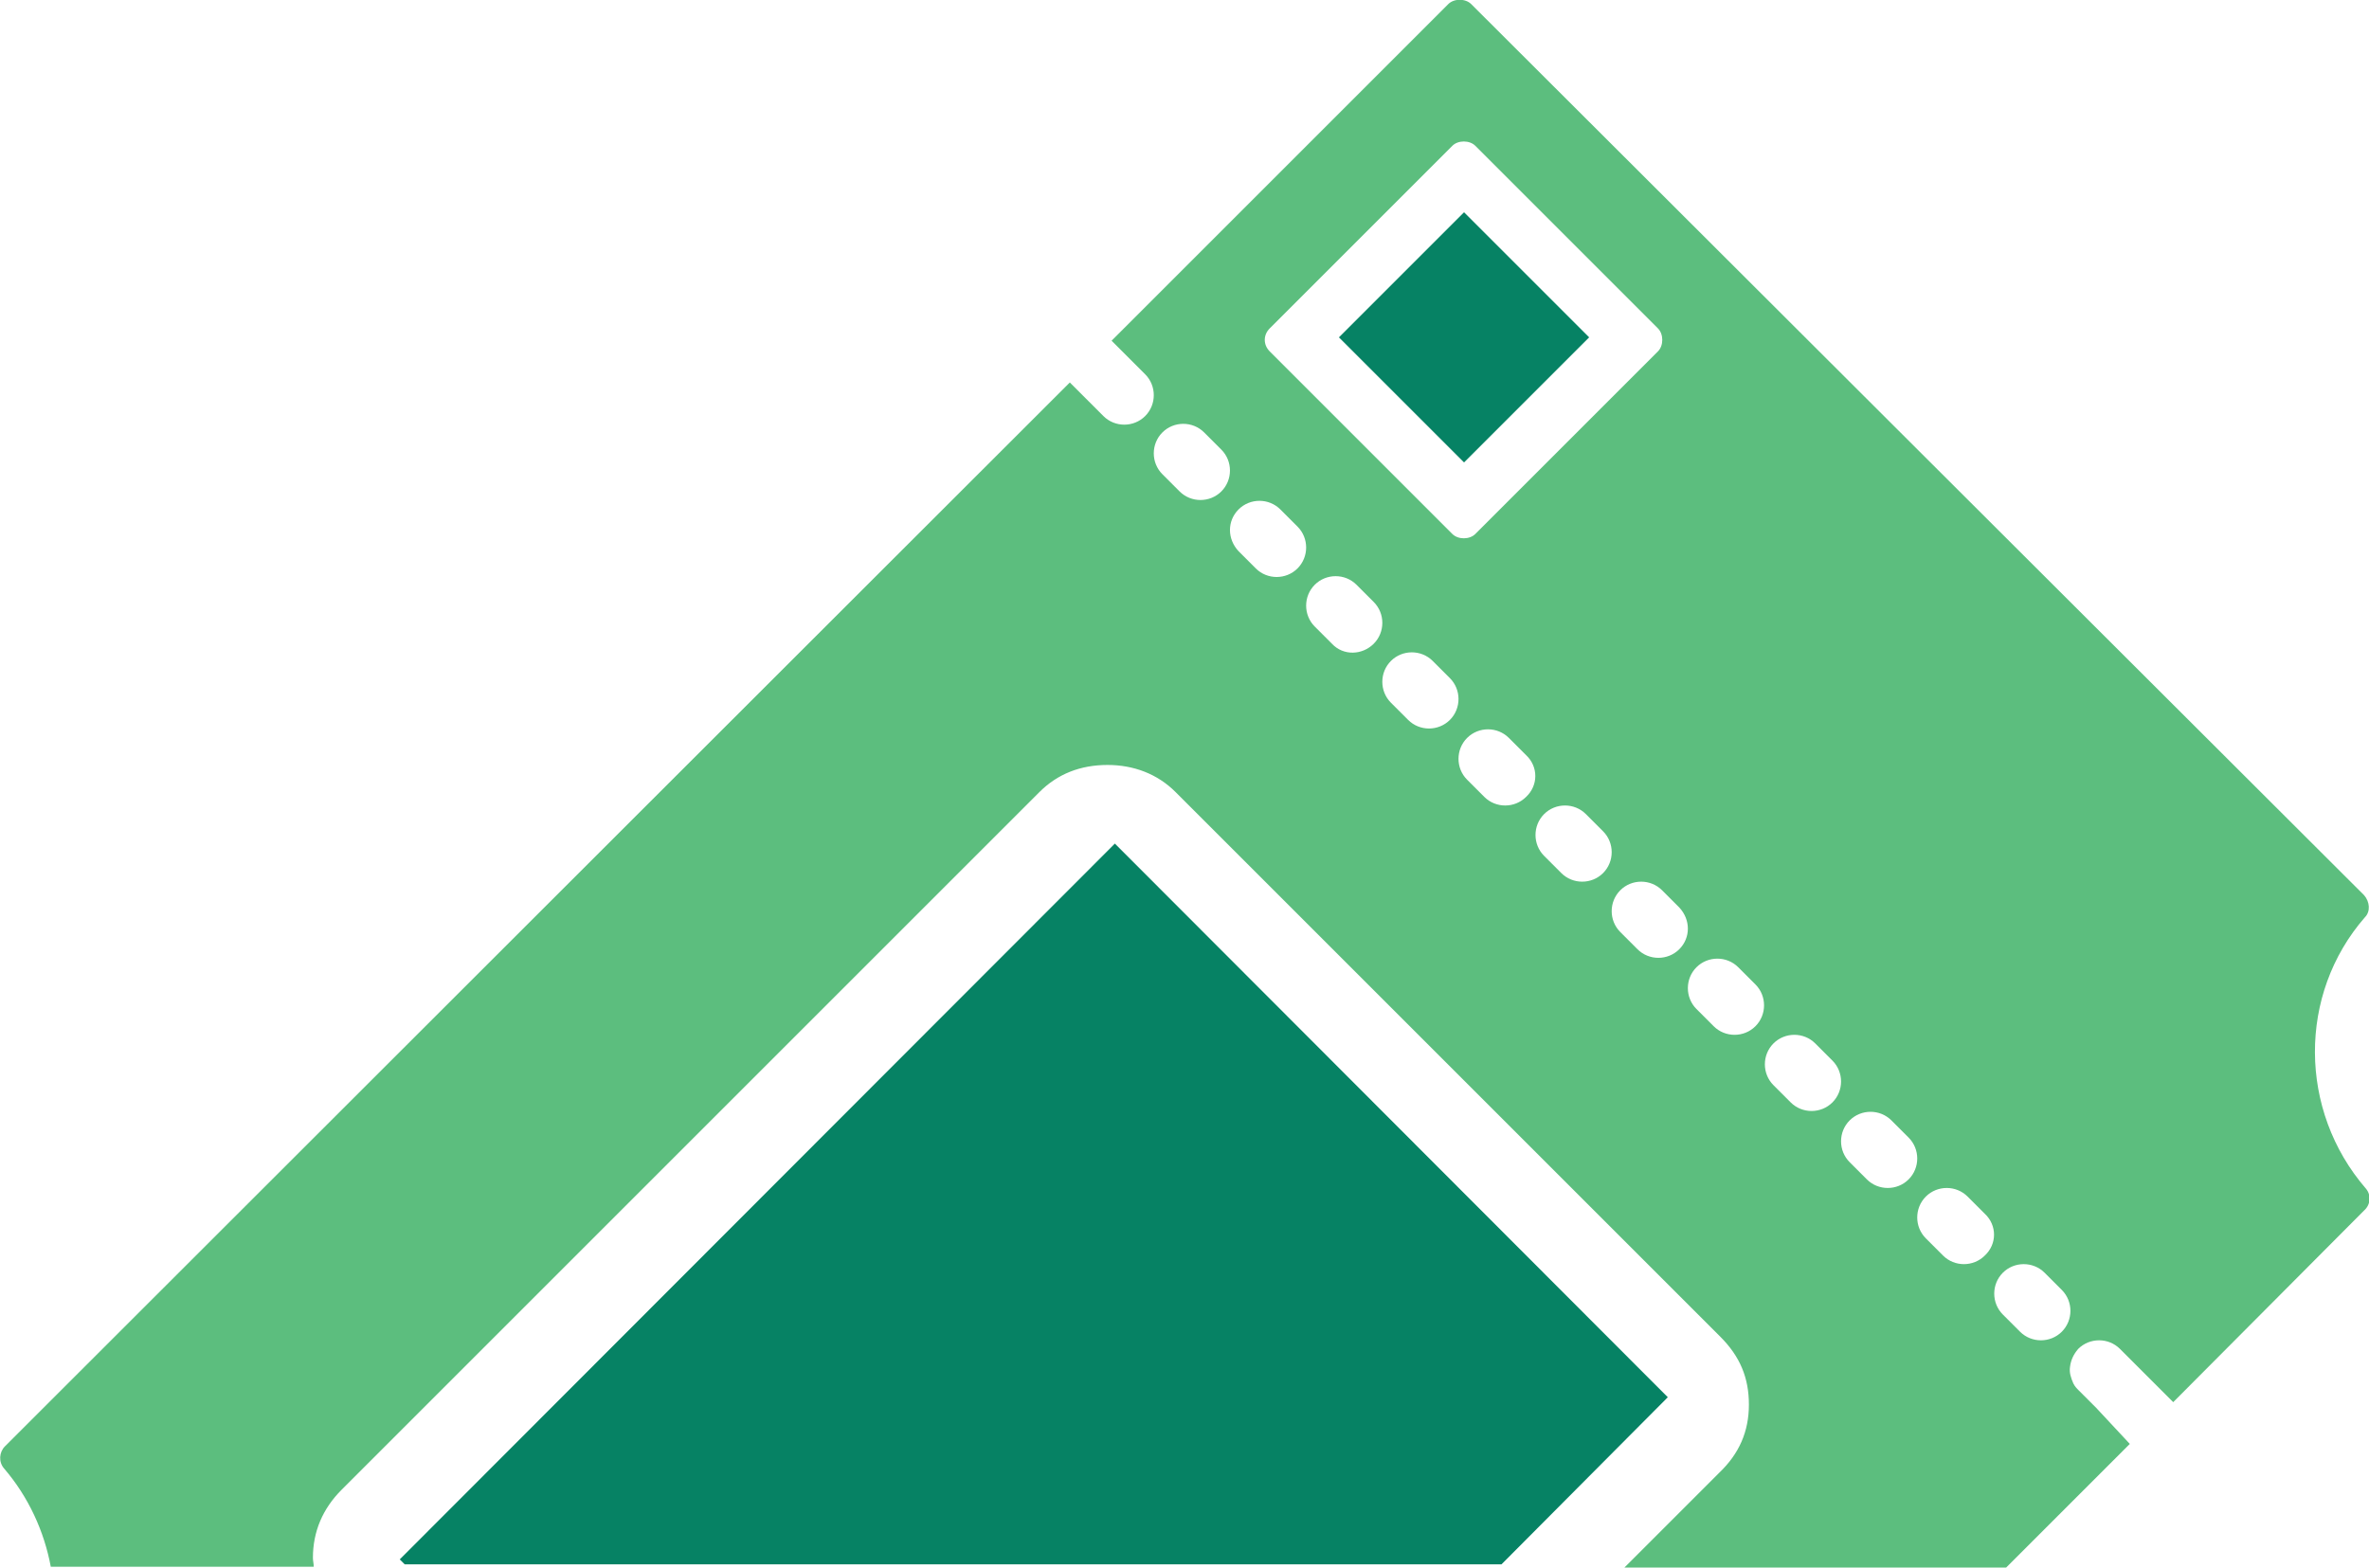
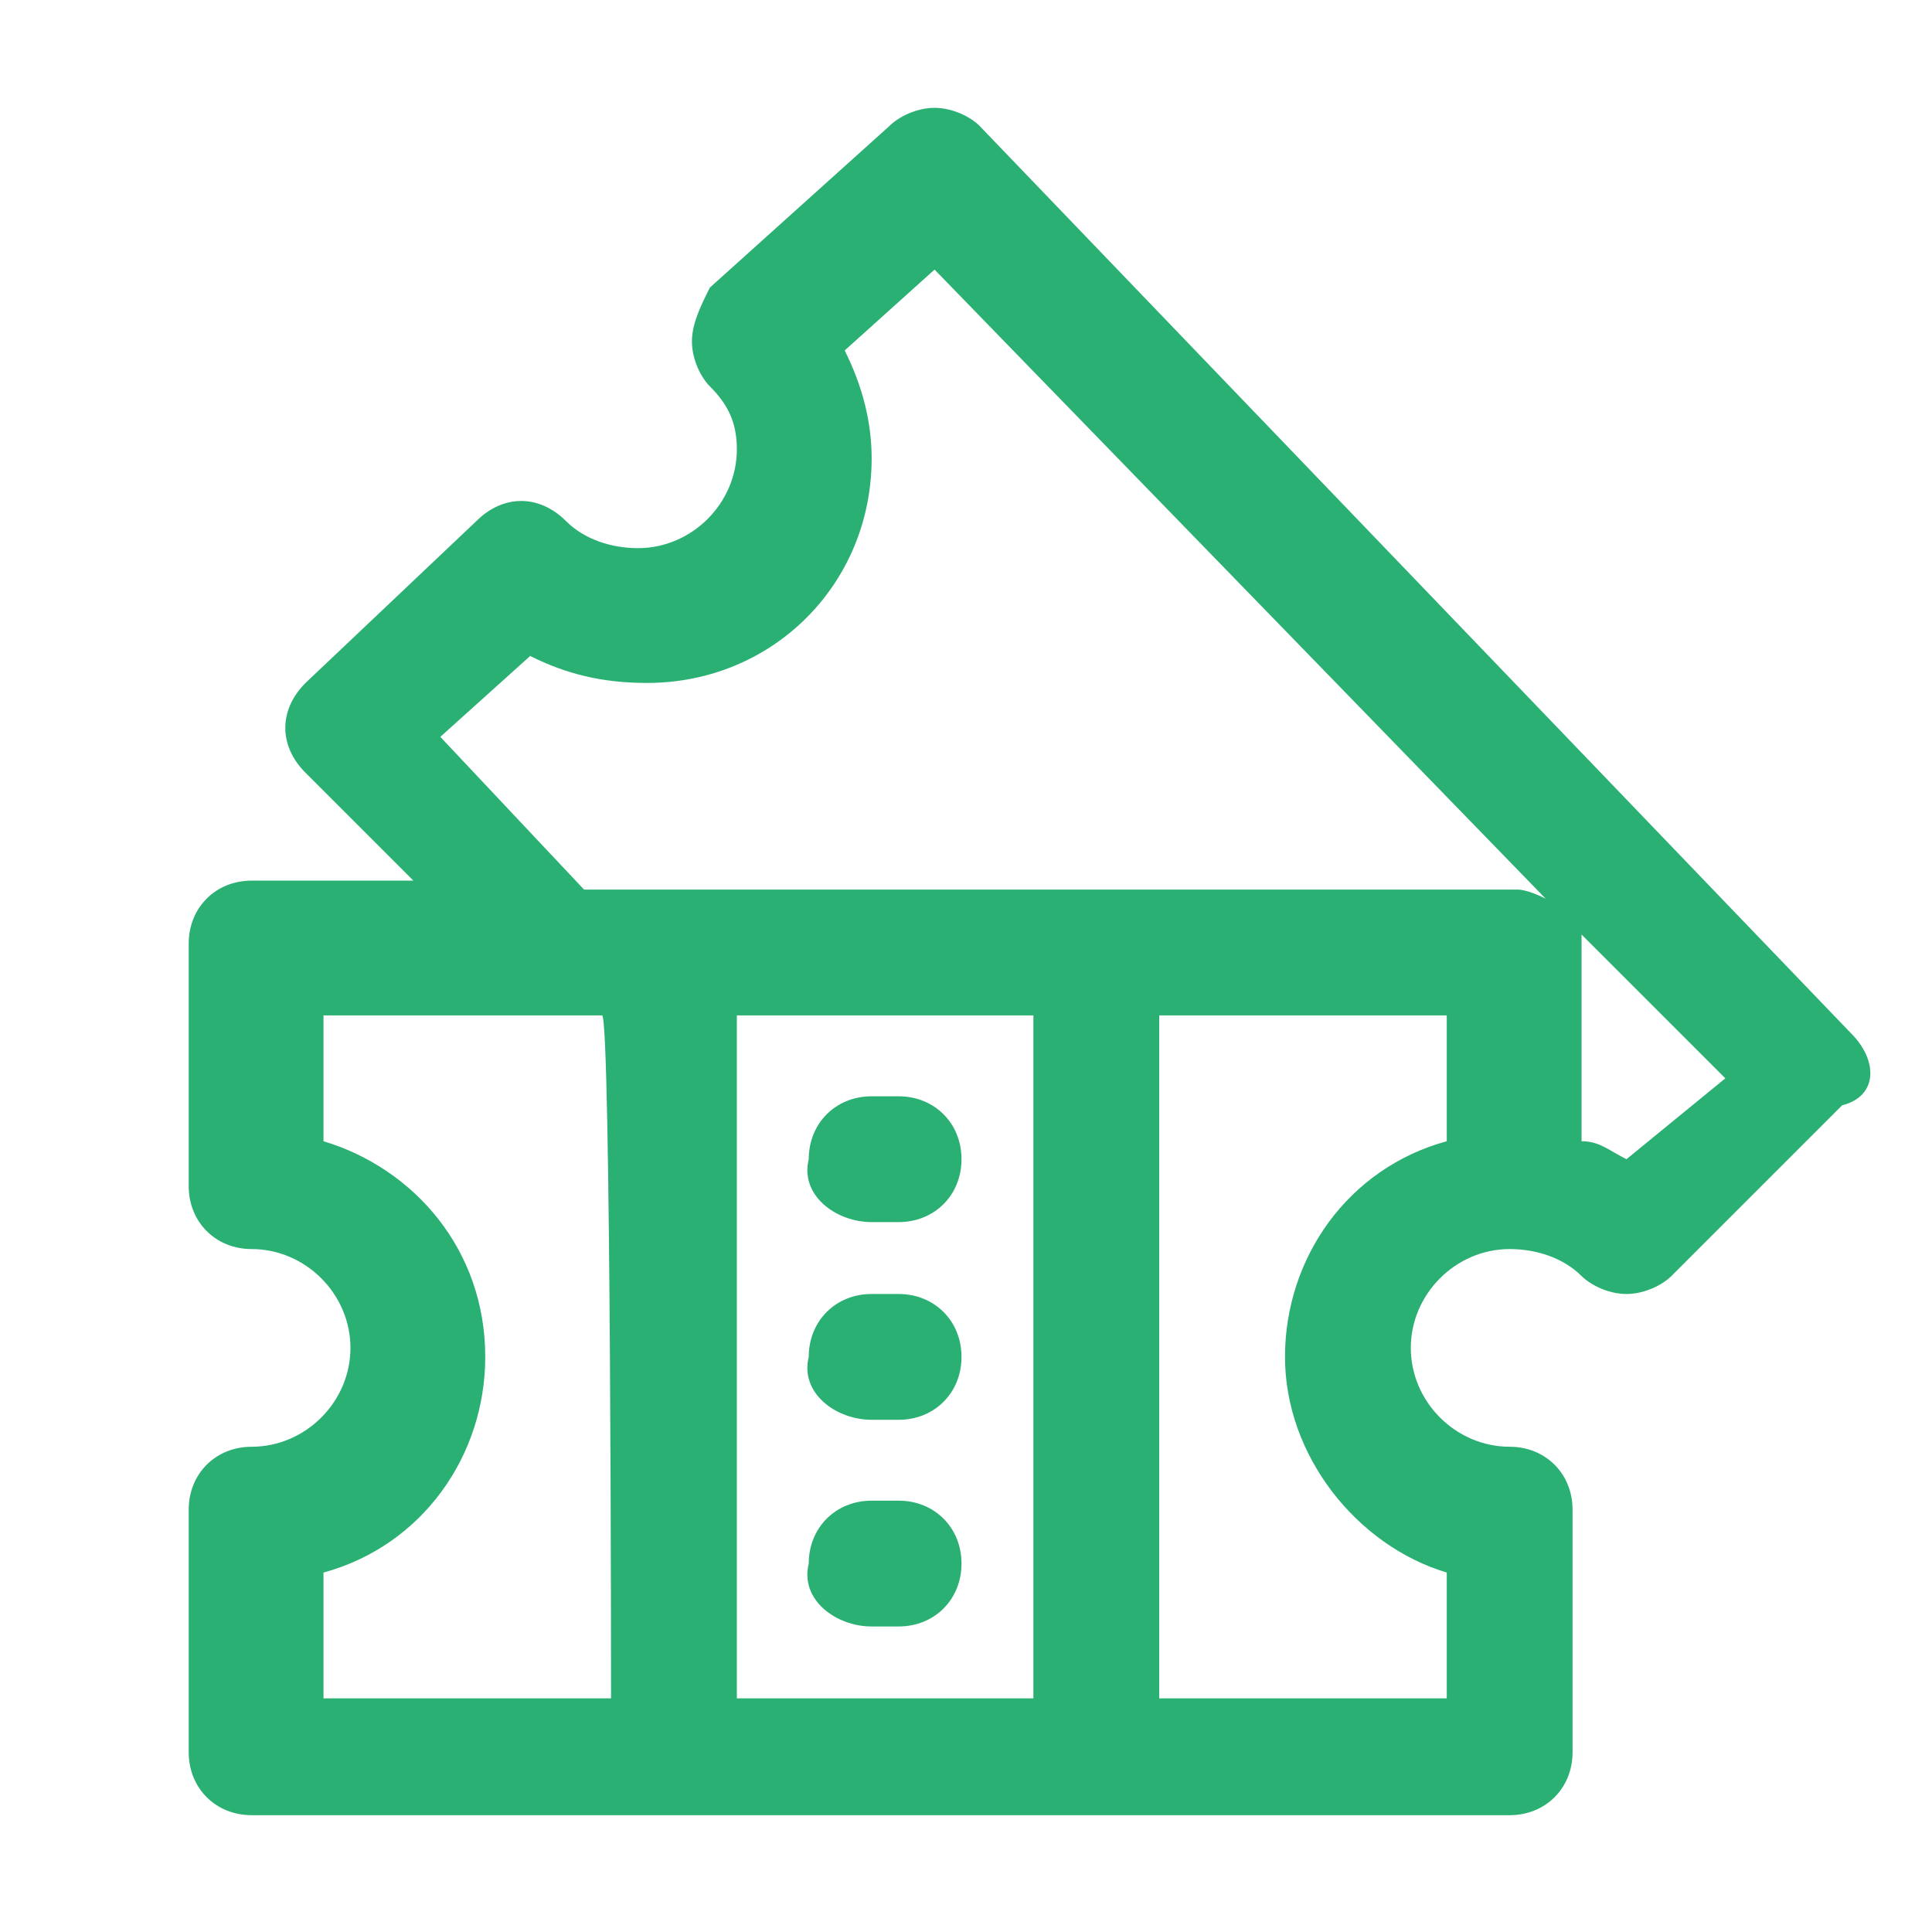
- <svg xmlns="http://www.w3.org/2000/svg" version="1.1" id="Layer_1" x="0px" y="0px" viewBox="0 0 289.2 191.4" style="enable-background:new 0 0 289.2 191.4;" xml:space="preserve">
+ <svg xmlns="http://www.w3.org/2000/svg" version="1.1" id="Layer_1" x="0px" y="0px" viewBox="0 0 21.5 21.5" style="enable-background:new 0 0 21.5 21.5;" xml:space="preserve">
  <style type="text/css">
- 	.st0{display:none;}
- 	.st1{display:inline;fill:none;}
- 	.st2{display:inline;fill:#068264;}
- 	.st3{display:inline;fill:#5CBE7E;}
- 	.st4{fill:none;}
- 	.st5{fill:#5CBE7E;}
- 	.st6{fill:#068264;}
+ 	.st0{fill:#2BB074;}
</style>
-   <g id="XMLID_32_" class="st0">
-     <path class="st1" d="M373.9,201.1c2.2,2.2,5.7,2.2,7.9,0l0,0c2.2-2.2,2.2-5.7,0-7.9l-3.2-3.2c-2.2-2.2-5.7-2.2-7.9,0l0,0   c-2.2,2.2-2.2,5.7,0,7.9L373.9,201.1z" />
-     <path class="st1" d="M344.8,172c2.2,2.2,5.7,2.2,7.9,0l0,0c2.2-2.2,2.2-5.7,0-7.9l-3.2-3.2c-2.2-2.2-5.7-2.2-7.9,0l0,0   c-2.2,2.2-2.2,5.7,0,7.9L344.8,172z" />
-     <path class="st1" d="M306,117.3c-2.2-2.2-5.7-2.2-7.9,0l0,0c-2.2,2.2-2.2,5.7,0,7.9l3.2,3.2c2.2,2.2,5.7,2.2,7.9,0l0,0   c2.2-2.2,2.2-5.7,0-7.9L306,117.3z" />
-     <path class="st1" d="M359.4,186.6c2.2,2.2,5.7,2.2,7.9,0l0,0c2.2-2.2,2.2-5.7,0-7.9l-3.2-3.2c-2.2-2.2-5.7-2.2-7.9,0l0,0   c-2.2,2.2-2.2,5.7,0,7.9L359.4,186.6z" />
-     <path class="st1" d="M337.2,229.5c0-5-1.8-9.3-5.4-12.9L228.1,112.9c-3.4-3.4-7.8-5.2-12.9-5.2c-5.2,0-9.5,1.7-12.9,5.2L69.6,245.6   c-3.6,3.6-5.4,7.9-5.4,12.9c0,5,1.8,9.3,5.4,12.9l37,37H129l-48.9-48.9l136.1-136.1l105.2,105.2l-79.8,79.8H266l66-66   C335.3,238.8,337.2,234.5,337.2,229.5z" />
-     <path class="st1" d="M291.5,102.8c-2.2-2.2-5.7-2.2-7.9,0l0,0c-2.2,2.2-2.2,5.7,0,7.9l3.2,3.2c2.2,2.2,5.7,2.2,7.9,0l0,0   c2.2-2.2,2.2-5.7,0-7.9L291.5,102.8z" />
-     <path class="st1" d="M262.5,73.7c-2.2-2.2-5.7-2.2-7.9,0l0,0c-2.2,2.2-2.2,5.7,0,7.9l3.2,3.2c2.2,2.2,5.7,2.2,7.9,0l0,0   c2.2-2.2,2.2-5.7,0-7.9L262.5,73.7z" />
-     <path class="st1" d="M330.4,157.5c2.2,2.2,5.7,2.2,7.9,0l0,0c2.2-2.2,2.2-5.7,0-7.9l-3.2-3.2c-2.2-2.2-5.7-2.2-7.9,0   c-2.2,2.2-2.2,5.7,0,7.9L330.4,157.5z" />
-     <path class="st1" d="M276.9,88.2c-2.2-2.2-5.7-2.2-7.9,0l0,0c-2.2,2.2-2.2,5.7,0,7.9l3.2,3.2c2.2,2.2,5.7,2.2,7.9,0l0,0   c2.2-2.2,2.2-5.7,0-7.9L276.9,88.2z" />
-     <path class="st1" d="M388.4,215.6c2.2,2.2,5.7,2.2,7.9,0l0,0c2.2-2.2,2.2-5.7,0-7.9l-3.2-3.2c-2.2-2.2-5.7-2.2-7.9,0l0,0   c-2.2,2.2-2.2,5.7,0,7.9L388.4,215.6z" />
-     <path class="st1" d="M243.2,70.4c2.2,2.2,5.7,2.2,7.9,0l0,0c2.2-2.2,2.2-5.7,0-7.9l-3.2-3.2c-2.2-2.2-5.7-2.2-7.9,0l0,0   c-2.2,2.2-2.2,5.7,0,7.9L243.2,70.4z" />
-     <path class="st1" d="M312.6,131.8L312.6,131.8c-2.2,2.2-2.2,5.7,0,7.9l3.2,3.2c2.2,2.2,5.7,2.2,7.9,0l0,0c2.2-2.2,2.2-5.7,0-7.9   l-3.2-3.2C318.3,129.6,314.8,129.6,312.6,131.8z" />
-     <path class="st1" d="M228.7,55.9c2.2,2.2,5.7,2.2,7.9,0l0,0c2.2-2.2,2.2-5.7,0-7.9l-3.2-3.2c-2.2-2.2-5.7-2.2-7.9,0l0,0   c-2.2,2.2-2.2,5.7,0,7.9L228.7,55.9z" />
-     <path class="st1" d="M280.6,64.1c1.2,1.2,3.2,1.2,4.4,0l34.8-34.8c1.2-1.2,1.2-3.2,0-4.4L285-9.9c-1.2-1.2-3.2-1.2-4.4,0   l-34.8,34.8c-1.2,1.2-1.2,3.2,0,4.4L280.6,64.1z M282.4,2.9l23.8,23.8l-23.8,23.8l-23.8-23.8L282.4,2.9z" />
-     <polygon class="st2" points="321.2,228.6 216,123.4 79.9,259.5 128.8,308.4 241.4,308.4  " />
-     <rect x="265.5" y="9.9" transform="matrix(0.7071 -0.7071 0.7071 0.7071 63.7481 207.4915)" class="st2" width="33.7" height="33.7" />
-     <path class="st3" d="M69.5,271.4c-3.6-3.6-5.4-7.9-5.4-12.9c0-5,1.8-9.3,5.4-12.9l132.7-132.7c3.4-3.4,7.7-5.2,12.9-5.2   c5.1,0,9.5,1.7,12.9,5.2l103.7,103.7c3.6,3.6,5.4,7.9,5.4,12.9s-1.8,9.3-5.4,12.9l-66,66h72.5l71.5-71.5l-6.7-6.7l-3.2-3.2l0,0   c-0.4-0.4-0.7-0.9-1-1.4c-0.5-1-0.7-2.1-0.6-3.1c0.1-1.3,0.7-2.5,1.6-3.4l0,0c2.2-2.2,5.7-2.2,7.9,0l3.2,3.2l6.7,6.7l36.4-36.4   c1.1-1.1,1.2-3,0.2-4.2c-12.8-14.7-12.9-36.8-0.2-51.5c1.1-1.2,1-3.1-0.2-4.2L284.3-36.9c-1.2-1.2-3.2-1.2-4.4,0l-64.1,64l6.3,6.3   c2.2,2.2,2.2,5.7,0,7.9l0,0c-2.2,2.2-5.7,2.2-7.9,0l-6.3-6.3L5.4,237.4c-1.1,1.1-1.2,3-0.2,4.2c12.7,14.7,12.7,36.6,0,51.3   c-1.1,1.2-1,3,0.2,4.2l11.2,11.2h89.9L69.5,271.4z M265.7,84.9L265.7,84.9c-2.2,2.2-5.7,2.2-7.9,0l-3.2-3.2c-2.2-2.2-2.2-5.7,0-7.9   l0,0c2.2-2.2,5.7-2.2,7.9,0l3.2,3.2C267.9,79.2,267.9,82.7,265.7,84.9z M280.2,99.4L280.2,99.4c-2.2,2.2-5.7,2.2-7.9,0l-3.2-3.2   c-2.2-2.2-2.2-5.7,0-7.9l0,0c2.2-2.2,5.7-2.2,7.9,0l3.2,3.2C282.4,93.6,282.4,97.2,280.2,99.4z M294.7,113.9L294.7,113.9   c-2.2,2.2-5.7,2.2-7.9,0l-3.2-3.2c-2.2-2.2-2.2-5.7,0-7.9l0,0c2.2-2.2,5.7-2.2,7.9,0l3.2,3.2C296.9,108.2,296.9,111.7,294.7,113.9z    M309.3,128.5L309.3,128.5c-2.2,2.2-5.7,2.2-7.9,0l-3.2-3.2c-2.2-2.2-2.2-5.7,0-7.9l0,0c2.2-2.2,5.7-2.2,7.9,0l3.2,3.2   C311.5,122.7,311.5,126.3,309.3,128.5z M385.2,204.4L385.2,204.4c2.2-2.2,5.7-2.2,7.9,0l3.2,3.2c2.2,2.2,2.2,5.7,0,7.9l0,0   c-2.2,2.2-5.7,2.2-7.9,0l-3.2-3.2C383,210.2,383,206.6,385.2,204.4z M370.7,189.9L370.7,189.9c2.2-2.2,5.7-2.2,7.9,0l3.2,3.2   c2.2,2.2,2.2,5.7,0,7.9l0,0c-2.2,2.2-5.7,2.2-7.9,0l-3.2-3.2C368.5,195.7,368.5,192.1,370.7,189.9z M356.2,175.4L356.2,175.4   c2.2-2.2,5.7-2.2,7.9,0l3.2,3.2c2.2,2.2,2.2,5.7,0,7.9l0,0c-2.2,2.2-5.7,2.2-7.9,0l-3.2-3.2C354,181.1,354,177.6,356.2,175.4z    M341.6,160.9L341.6,160.9c2.2-2.2,5.7-2.2,7.9,0l3.2,3.2c2.2,2.2,2.2,5.7,0,7.9l0,0c-2.2,2.2-5.7,2.2-7.9,0l-3.2-3.2   C339.4,166.6,339.4,163,341.6,160.9z M327.1,146.4c2.2-2.2,5.7-2.2,7.9,0l3.2,3.2c2.2,2.2,2.2,5.7,0,7.9l0,0   c-2.2,2.2-5.7,2.2-7.9,0l-3.2-3.2C324.9,152.1,324.9,148.6,327.1,146.4z M323.8,143L323.8,143c-2.2,2.2-5.7,2.2-7.9,0l-3.2-3.2   c-2.2-2.2-2.2-5.7,0-7.9l0,0c2.2-2.2,5.7-2.2,7.9,0l3.2,3.2C325.9,137.2,325.9,140.8,323.8,143z M245.8,24.9l34.8-34.8   c1.2-1.2,3.2-1.2,4.4,0l34.8,34.8c1.2,1.2,1.2,3.2,0,4.4L285,64.1c-1.2,1.2-3.2,1.2-4.4,0l-34.8-34.9   C244.6,28,244.6,26.1,245.8,24.9z M240,59.2L240,59.2c2.2-2.2,5.7-2.2,7.9,0l3.2,3.2c2.2,2.2,2.2,5.7,0,7.9l0,0   c-2.2,2.2-5.7,2.2-7.9,0l-3.2-3.2C237.8,64.9,237.8,61.4,240,59.2z M225.5,44.7L225.5,44.7c2.2-2.2,5.7-2.2,7.9,0l3.2,3.2   c2.2,2.2,2.2,5.7,0,7.9l0,0c-2.2,2.2-5.7,2.2-7.9,0l-3.2-3.2C223.3,50.5,223.3,46.9,225.5,44.7z" />
-     <line class="st1" x1="338.2" y1="308.4" x2="265.7" y2="308.4" />
-   </g>
-   <g>
-     <g>
-       <path class="st4" d="M167.7,73.5l-2.1-2.1c-1.4-1.4-3.7-1.4-5.1,0s-1.4,3.7,0,5.1l2.1,2.1c1.4,1.4,3.7,1.4,5.1,0    S169.1,74.9,167.7,73.5z" />
-       <path class="st4" d="M156.3,62.2c-1.4-1.4-3.7-1.4-5.1,0s-1.4,3.6,0,5.1l2.1,2.1c1.4,1.4,3.7,1.4,5.1,0c1.4-1.4,1.4-3.7,0-5.1    L156.3,62.2z" />
-       <path class="st4" d="M174.9,80.7c-1.4-1.4-3.7-1.4-5.1,0s-1.4,3.7,0,5.1l2.1,2.1c1.4,1.4,3.7,1.4,5.1,0s1.4-3.7,0-5.1L174.9,80.7z    " />
-       <path class="st4" d="M177.3,65.2c0.7,0.7,2.1,0.7,2.8,0l22.3-22.3c0.7-0.7,0.7-2.1,0-2.8l-22.3-22.3c-0.7-0.7-2.1-0.7-2.8,0    L155,40.1c-0.8,0.8-0.8,2.1,0,2.8L177.3,65.2z" />
-       <path class="st4" d="M184.3,90.1c-1.4-1.4-3.7-1.4-5.1,0s-1.4,3.7,0,5.1l2.1,2.1c1.4,1.4,3.7,1.4,5.1,0s1.4-3.7,0-5.1L184.3,90.1z    " />
-       <path class="st4" d="M149.1,54.9l-2.1-2.1c-1.4-1.4-3.7-1.4-5.1,0c-1.4,1.4-1.4,3.7,0,5.1L144,60c1.4,1.4,3.7,1.4,5.1,0    S150.5,56.3,149.1,54.9z" />
-       <path class="st4" d="M212.2,118.1c-1.4-1.4-3.7-1.4-5.1,0s-1.4,3.7,0,5.1l2.1,2.1c1.4,1.4,3.7,1.4,5.1,0s1.4-3.7,0-5.1    L212.2,118.1z" />
-       <path class="st4" d="M251.7,157.5l-2.1-2.1c-1.4-1.4-3.7-1.4-5.1,0s-1.4,3.7,0,5.1l2.1,2.1c1.4,1.4,3.7,1.4,5.1,0    C253.1,161.2,253.1,158.9,251.7,157.5z" />
-       <path class="st4" d="M240.3,146.1c-1.4-1.4-3.7-1.4-5.1,0c-1.4,1.4-1.4,3.7,0,5.1l2.1,2.1c1.4,1.4,3.7,1.4,5.1,0s1.4-3.7,0-5.1    L240.3,146.1z" />
-       <path class="st4" d="M-21.4,191.3H6.2c-0.8-4.3-2.7-8.5-5.7-12c-0.7-0.8-0.6-1.9,0.1-2.7l130-129.9l4.1,4.1c1.4,1.4,3.7,1.4,5.1,0    s1.4-3.7,0-5.1l-4.1-4.1l41.1-41.1c0.7-0.7,2.1-0.7,2.8,0l108.9,108.9c0.7,0.7,0.8,1.9,0.1,2.7c-8.2,9.4-8.1,23.6,0.1,33.1    c0.7,0.8,0.6,1.9-0.2,2.7l-23.3,23.3l-4.4-4.4l-2.1-2.1c-1.4-1.4-3.7-1.4-5.1,0c-0.6,0.7-0.9,1.4-1,2.2c-0.1,0.7,0.1,1.3,0.4,2    c0.2,0.3,0.4,0.6,0.7,0.9l2.1,2.1l4.4,4.4l-15.1,15.1h61.5v-209h-328" />
-       <path class="st4" d="M195.7,101.5l-2.1-2.1c-1.4-1.4-3.7-1.4-5.1,0s-1.4,3.7,0,5.1l2.1,2.1c1.4,1.4,3.7,1.4,5.1,0    S197.1,102.9,195.7,101.5z" />
-       <path class="st4" d="M230.9,136.8c-1.4-1.4-3.7-1.4-5.1,0c-1.4,1.4-1.4,3.7,0,5.1l2.1,2.1c1.4,1.4,3.7,1.4,5.1,0s1.4-3.7,0-5.1    L230.9,136.8z" />
-       <path class="st4" d="M202.9,108.8c-1.4-1.4-3.7-1.4-5.1,0s-1.4,3.7,0,5.1l2.1,2.1c1.4,1.4,3.7,1.4,5.1,0s1.4-3.7,0-5.1    L202.9,108.8z" />
-       <path class="st4" d="M221.6,127.4c-1.4-1.4-3.7-1.4-5.1,0s-1.4,3.7,0,5.1l2.1,2.1c1.4,1.4,3.7,1.4,5.1,0c1.4-1.4,1.4-3.7,0-5.1    L221.6,127.4z" />
-       <path class="st5" d="M255.9,171.9l-2.1-2.1c-0.3-0.3-0.5-0.5-0.7-0.9c-0.3-0.7-0.5-1.3-0.4-2c0.1-0.8,0.4-1.5,1-2.2    c1.4-1.4,3.7-1.4,5.1,0l2.1,2.1l4.4,4.4l23.3-23.4c0.8-0.7,0.9-1.9,0.2-2.7c-8.2-9.5-8.3-23.7-0.1-33.1c0.7-0.7,0.6-1.9-0.1-2.7    L179.6,0.5c-0.7-0.7-2.1-0.7-2.8,0l-41.1,41.1l4.1,4.1c1.4,1.4,1.4,3.7,0,5.1c-1.4,1.4-3.7,1.4-5.1,0l-4.1-4.1L0.6,176.6    c-0.7,0.7-0.8,1.9-0.1,2.7c3,3.5,4.9,7.7,5.7,12h32.1c0-0.4-0.1-0.7-0.1-1.1c0-3.2,1.2-6,3.5-8.3l85.2-85.2c2.2-2.2,5-3.3,8.3-3.3    c3.2,0,6.1,1.1,8.3,3.3l66.5,66.5c2.4,2.4,3.5,5,3.5,8.3s-1.2,6-3.6,8.3l-11.6,11.6h46.6l15.1-15.1L255.9,171.9z M155,40.1    l22.3-22.3c0.7-0.7,2.1-0.7,2.8,0l22.3,22.3c0.7,0.7,0.7,2.1,0,2.8l-22.3,22.3c-0.7,0.7-2.1,0.7-2.8,0L155,42.9    C154.2,42.1,154.2,40.9,155,40.1z M144,60l-2.1-2.1c-1.4-1.4-1.4-3.7,0-5.1c1.4-1.4,3.7-1.4,5.1,0l2.1,2.1c1.4,1.4,1.4,3.7,0,5.1    S145.4,61.4,144,60z M158.4,69.4c-1.4,1.4-3.7,1.4-5.1,0l-2.1-2.1c-1.4-1.5-1.4-3.7,0-5.1s3.7-1.4,5.1,0l2.1,2.1    C159.8,65.7,159.8,68,158.4,69.4z M162.6,78.6l-2.1-2.1c-1.4-1.4-1.4-3.7,0-5.1s3.7-1.4,5.1,0l2.1,2.1c1.4,1.4,1.4,3.7,0,5.1    S164,80.1,162.6,78.6z M177,87.9c-1.4,1.4-3.7,1.4-5.1,0l-2.1-2.1c-1.4-1.4-1.4-3.7,0-5.1c1.4-1.4,3.7-1.4,5.1,0l2.1,2.1    C178.4,84.2,178.4,86.5,177,87.9z M186.3,97.3c-1.4,1.4-3.7,1.4-5.1,0l-2.1-2.1c-1.4-1.4-1.4-3.7,0-5.1s3.7-1.4,5.1,0l2.1,2.1    C187.8,93.6,187.8,95.9,186.3,97.3z M190.6,106.6l-2.1-2.1c-1.4-1.4-1.4-3.7,0-5.1s3.7-1.4,5.1,0l2.1,2.1c1.4,1.4,1.4,3.7,0,5.1    S192,108,190.6,106.6z M205,115.9c-1.4,1.4-3.7,1.4-5.1,0l-2.1-2.1c-1.4-1.4-1.4-3.7,0-5.1s3.7-1.4,5.1,0l2.1,2.1    C206.4,112.3,206.4,114.5,205,115.9z M214.3,125.3c-1.4,1.4-3.7,1.4-5.1,0l-2.1-2.1c-1.4-1.4-1.4-3.7,0-5.1s3.7-1.4,5.1,0l2.1,2.1    C215.7,121.6,215.7,123.9,214.3,125.3z M223.7,134.6c-1.4,1.4-3.7,1.4-5.1,0l-2.1-2.1c-1.4-1.4-1.4-3.7,0-5.1s3.7-1.4,5.1,0    l2.1,2.1C225.1,130.9,225.1,133.2,223.7,134.6z M233,144c-1.4,1.4-3.7,1.4-5.1,0l-2.1-2.1c-1.4-1.4-1.4-3.7,0-5.1s3.7-1.4,5.1,0    l2.1,2.1C234.4,140.3,234.4,142.6,233,144z M242.3,153.3c-1.4,1.4-3.7,1.4-5.1,0l-2.1-2.1c-1.4-1.4-1.4-3.7,0-5.1s3.7-1.4,5.1,0    l2.1,2.1C243.8,149.6,243.8,151.9,242.3,153.3z M246.6,162.6l-2.1-2.1c-1.4-1.4-1.4-3.7,0-5.1s3.7-1.4,5.1,0l2.1,2.1    c1.4,1.4,1.4,3.7,0,5.1C250.3,164,248,164,246.6,162.6z" />
-     </g>
-     <polygon class="st6" points="136.1,103 48.8,190.4 49.4,191 183.3,191 203.6,170.6  " />
-     <rect x="167.9" y="30.4" transform="matrix(0.7071 -0.7071 0.7071 0.7071 23.235 138.4152)" class="st6" width="21.6" height="21.6" />
-   </g>
+   <path class="st0" d="M20.6,11.5L10.9,1.4c-0.1-0.1-0.3-0.2-0.5-0.2c-0.2,0-0.4,0.1-0.5,0.2L7.9,3.2C7.8,3.4,7.7,3.6,7.7,3.8  c0,0.2,0.1,0.4,0.2,0.5C8.1,4.5,8.2,4.7,8.2,5c0,0.6-0.5,1.1-1.1,1.1C6.8,6.1,6.5,6,6.3,5.8c-0.3-0.3-0.7-0.3-1,0L3.4,7.6  c-0.3,0.3-0.3,0.7,0,1l1.2,1.2H2.8c-0.4,0-0.7,0.3-0.7,0.7v2.7c0,0.4,0.3,0.7,0.7,0.7c0.6,0,1.1,0.5,1.1,1.1c0,0.6-0.5,1.1-1.1,1.1  c-0.4,0-0.7,0.3-0.7,0.7v2.7c0,0.4,0.3,0.7,0.7,0.7h14c0.4,0,0.7-0.3,0.7-0.7v-2.7c0-0.4-0.3-0.7-0.7-0.7c-0.6,0-1.1-0.5-1.1-1.1  c0-0.6,0.5-1.1,1.1-1.1c0.3,0,0.6,0.1,0.8,0.3c0.1,0.1,0.3,0.2,0.5,0.2h0c0.2,0,0.4-0.1,0.5-0.2l1.9-1.9  C20.9,12.2,20.9,11.8,20.6,11.5z M6.8,18.9H3.6v-1.4c1.1-0.3,1.8-1.3,1.8-2.4c0-1.2-0.8-2.1-1.8-2.4v-1.4h2.6c0,0,0,0,0,0h0.5  C6.8,11.3,6.8,18.9,6.8,18.9z M11.5,18.9H8.2v-7.6h3.3V18.9z M16.1,12.7c-1.1,0.3-1.8,1.3-1.8,2.4s0.8,2.1,1.8,2.4v1.4h-3.2v-7.6  h3.2V12.7z M16.9,9.9H6.5L4.9,8.2l1-0.9c0.4,0.2,0.8,0.3,1.3,0.3c1.4,0,2.5-1.1,2.5-2.5c0-0.4-0.1-0.8-0.3-1.2l1-0.9l6.8,7  C17,9.9,16.9,9.9,16.9,9.9z M18.1,12.9c-0.2-0.1-0.3-0.2-0.5-0.2v-2.1c0-0.1,0-0.2,0-0.2l1.6,1.6L18.1,12.9z M9.7,13.6H10  c0.4,0,0.7-0.3,0.7-0.7c0-0.4-0.3-0.7-0.7-0.7H9.7c-0.4,0-0.7,0.3-0.7,0.7C8.9,13.3,9.3,13.6,9.7,13.6z M9.7,15.8H10  c0.4,0,0.7-0.3,0.7-0.7c0-0.4-0.3-0.7-0.7-0.7H9.7c-0.4,0-0.7,0.3-0.7,0.7C8.9,15.5,9.3,15.8,9.7,15.8z M9.7,18.1H10  c0.4,0,0.7-0.3,0.7-0.7s-0.3-0.7-0.7-0.7H9.7c-0.4,0-0.7,0.3-0.7,0.7C8.9,17.8,9.3,18.1,9.7,18.1z" />
</svg>
